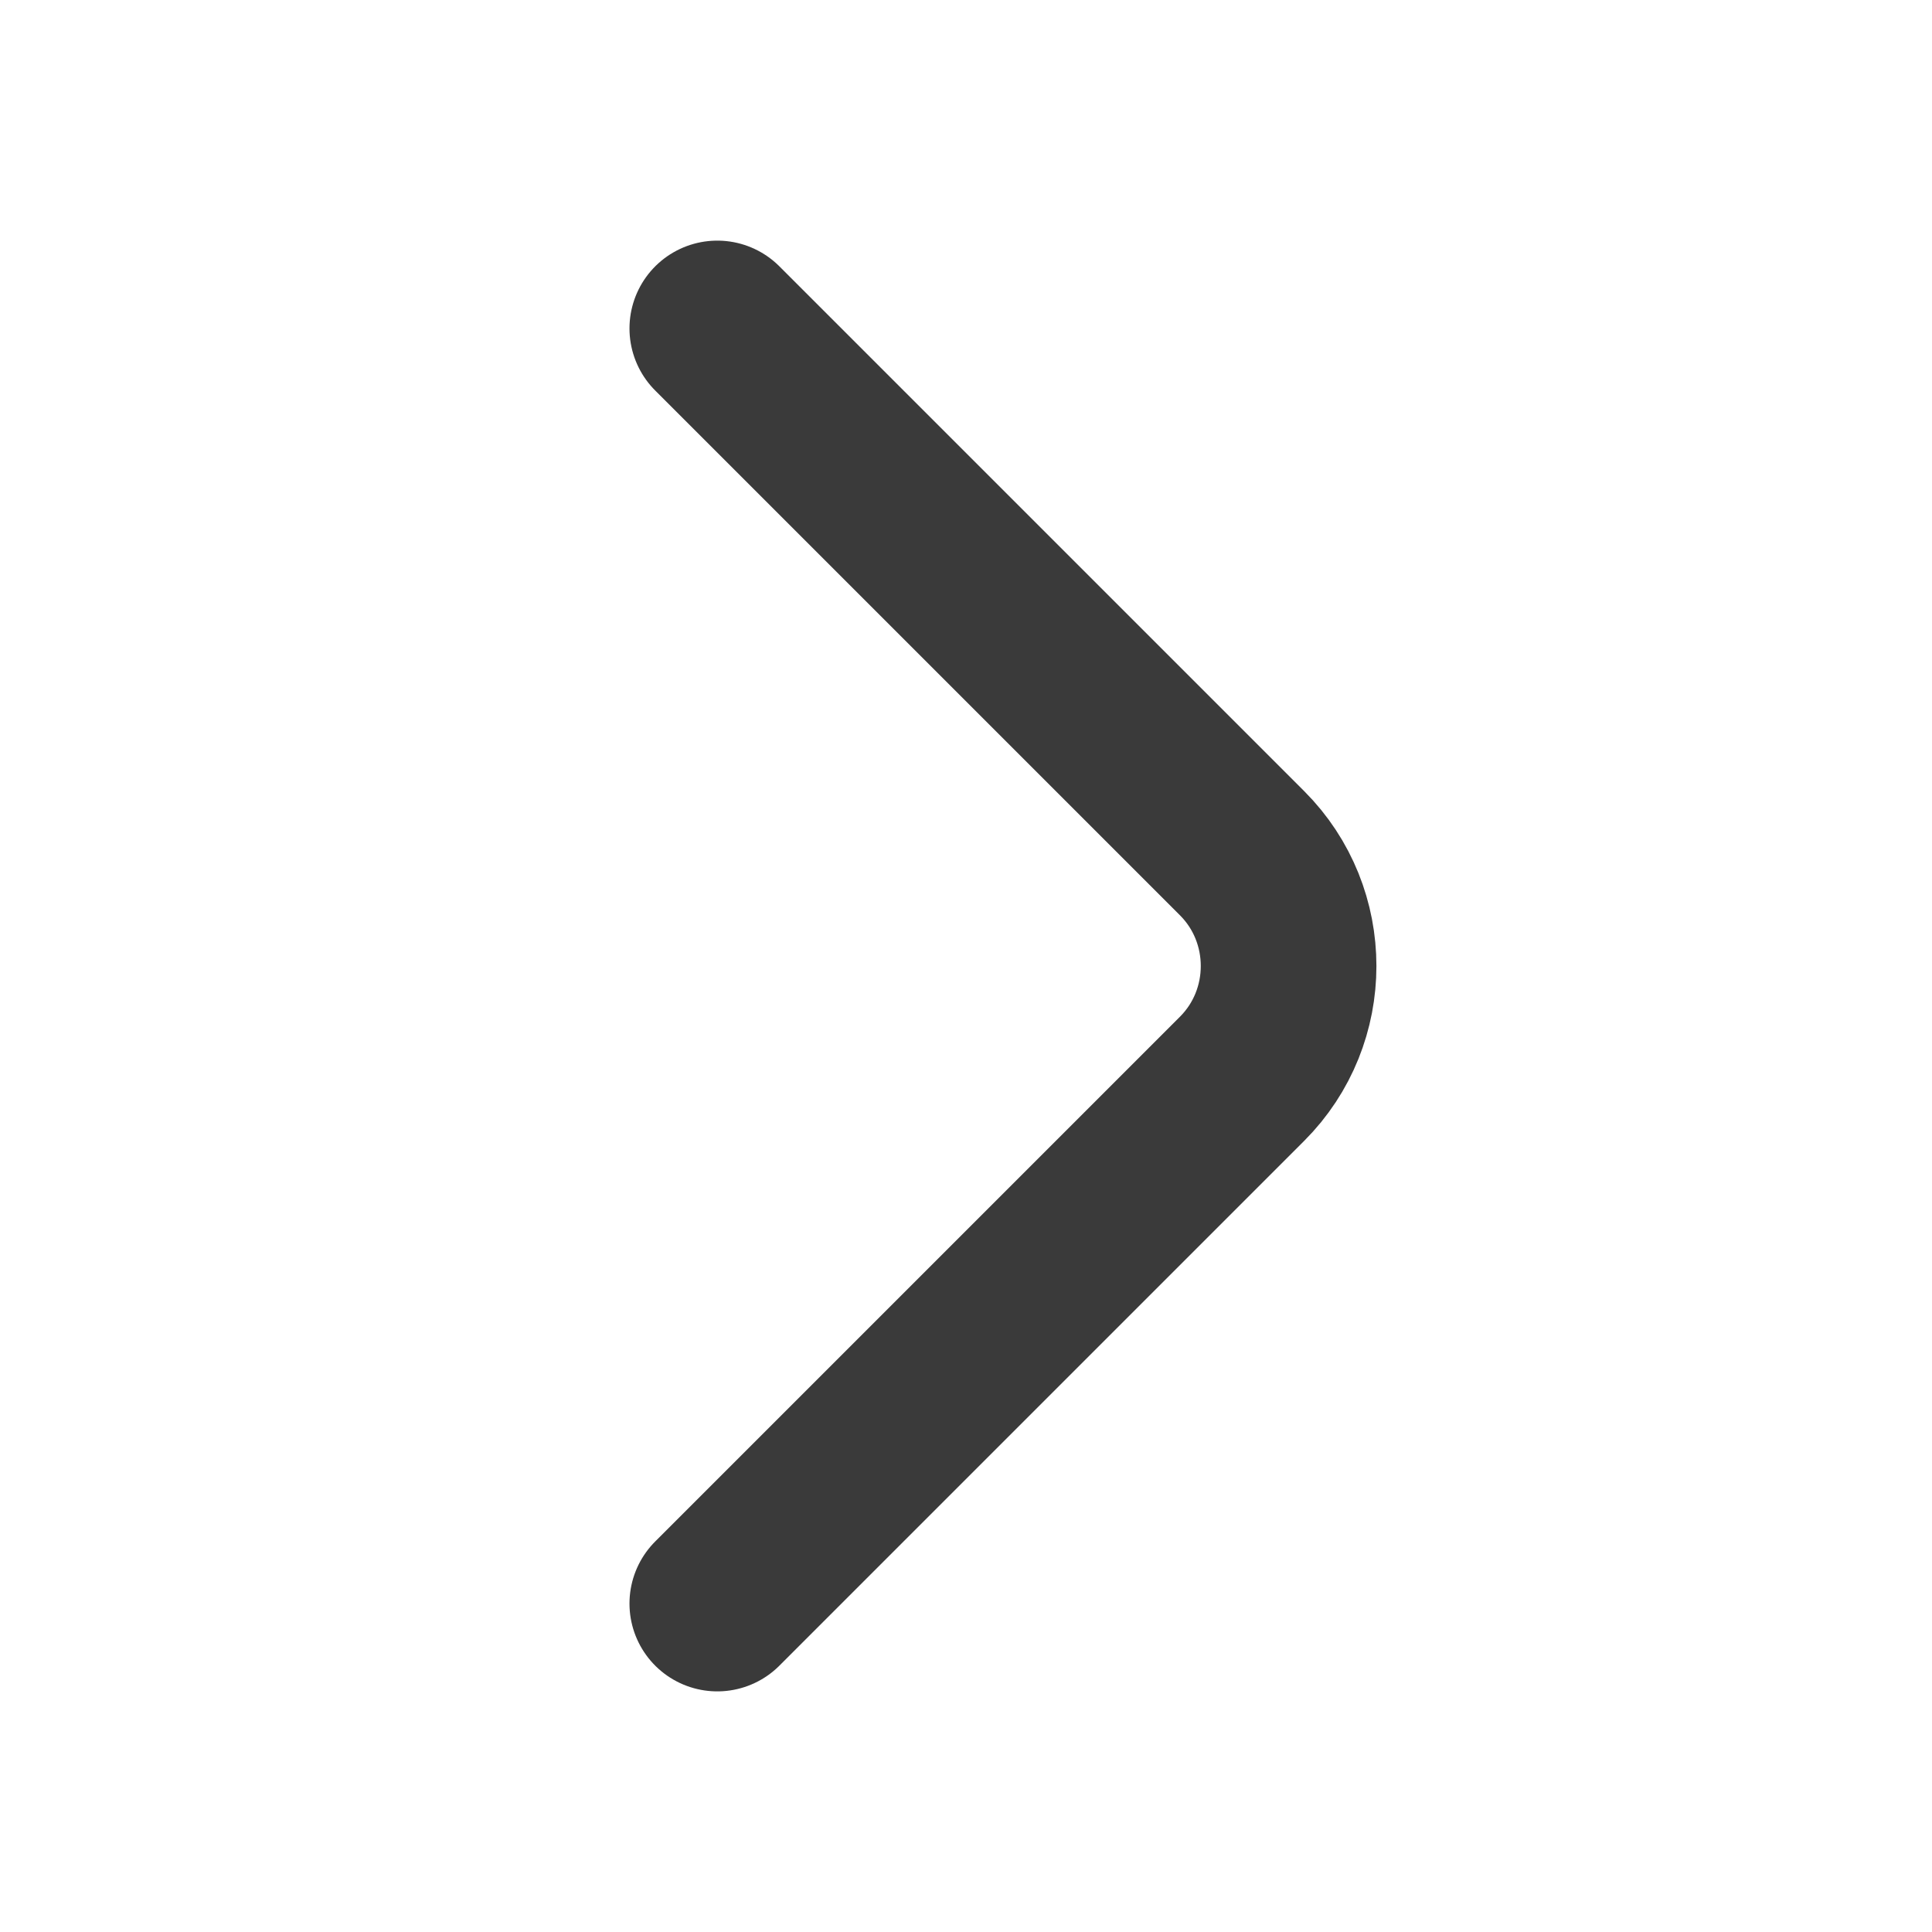
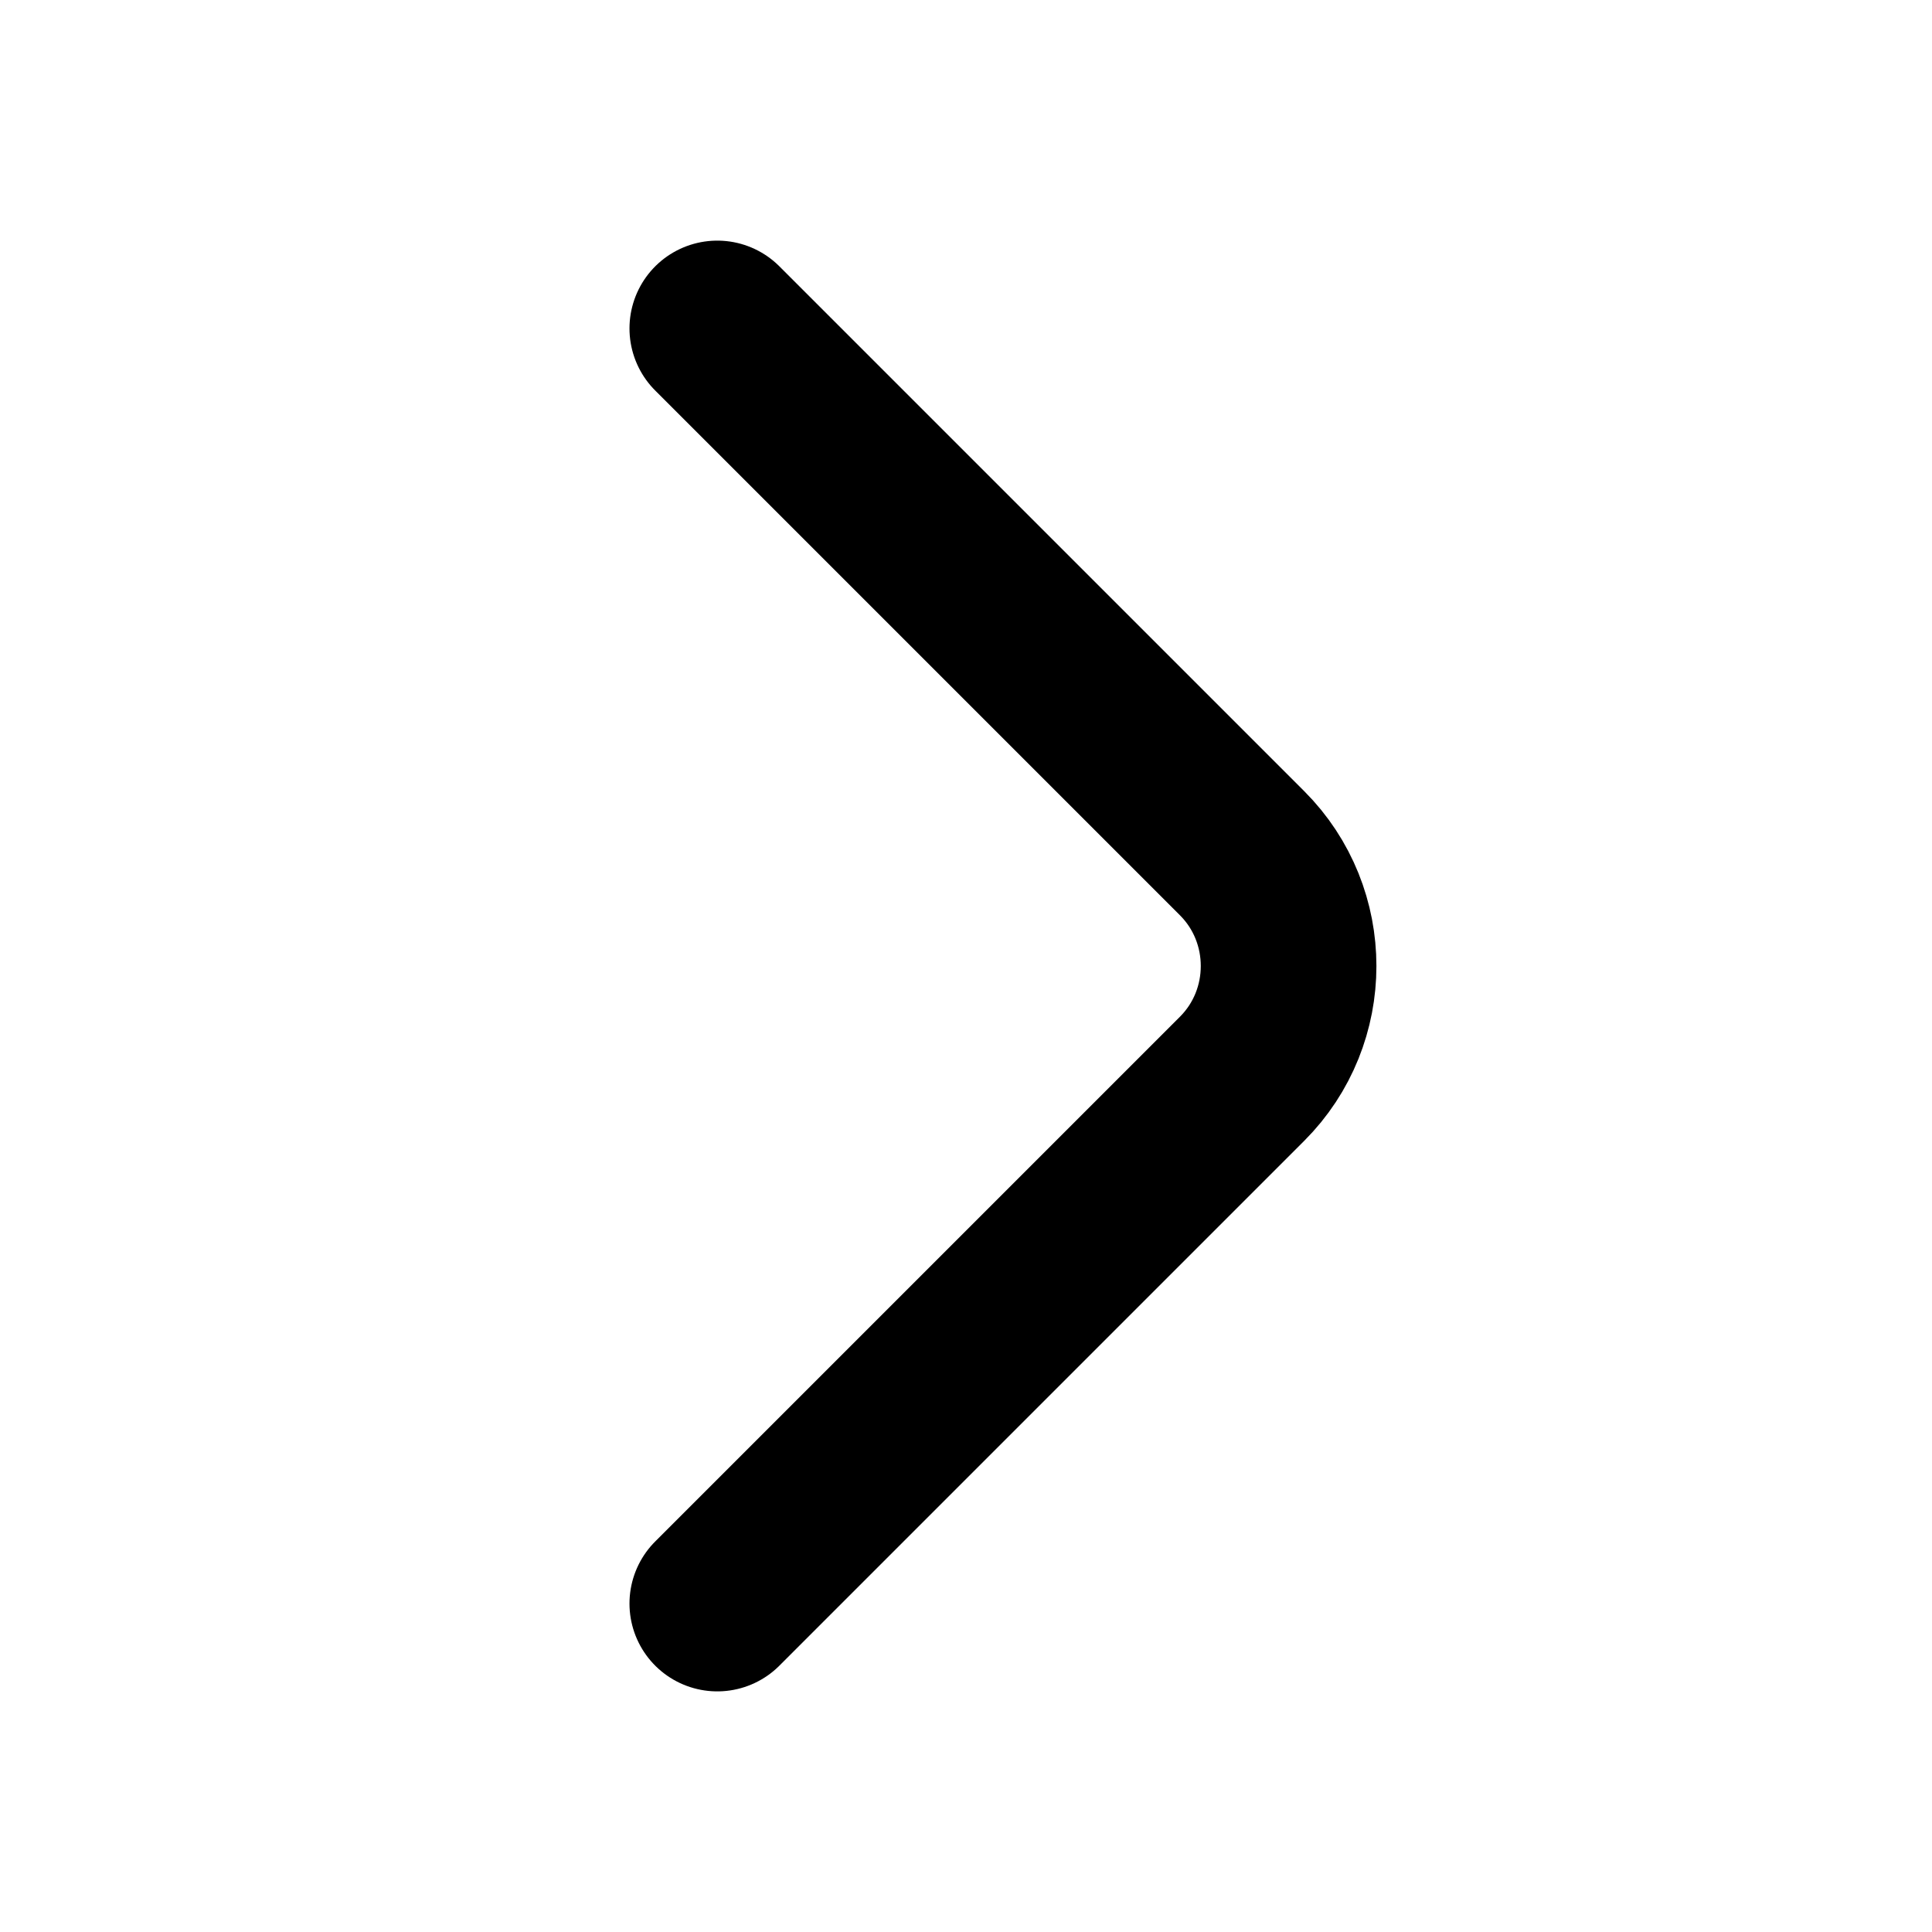
<svg xmlns="http://www.w3.org/2000/svg" width="11" height="11" viewBox="0 0 11 11" fill="none">
-   <path d="M4.084 9.13L7.072 6.142C7.425 5.789 7.425 5.211 7.072 4.858L4.084 1.87" stroke="#3A3A3A" stroke-miterlimit="10" stroke-linecap="round" stroke-linejoin="round" />
+   <path d="M4.084 9.13L7.072 6.142C7.425 5.789 7.425 5.211 7.072 4.858L4.084 1.87" stroke="currentColor" stroke-miterlimit="10" stroke-linecap="round" stroke-linejoin="round" />
</svg>
